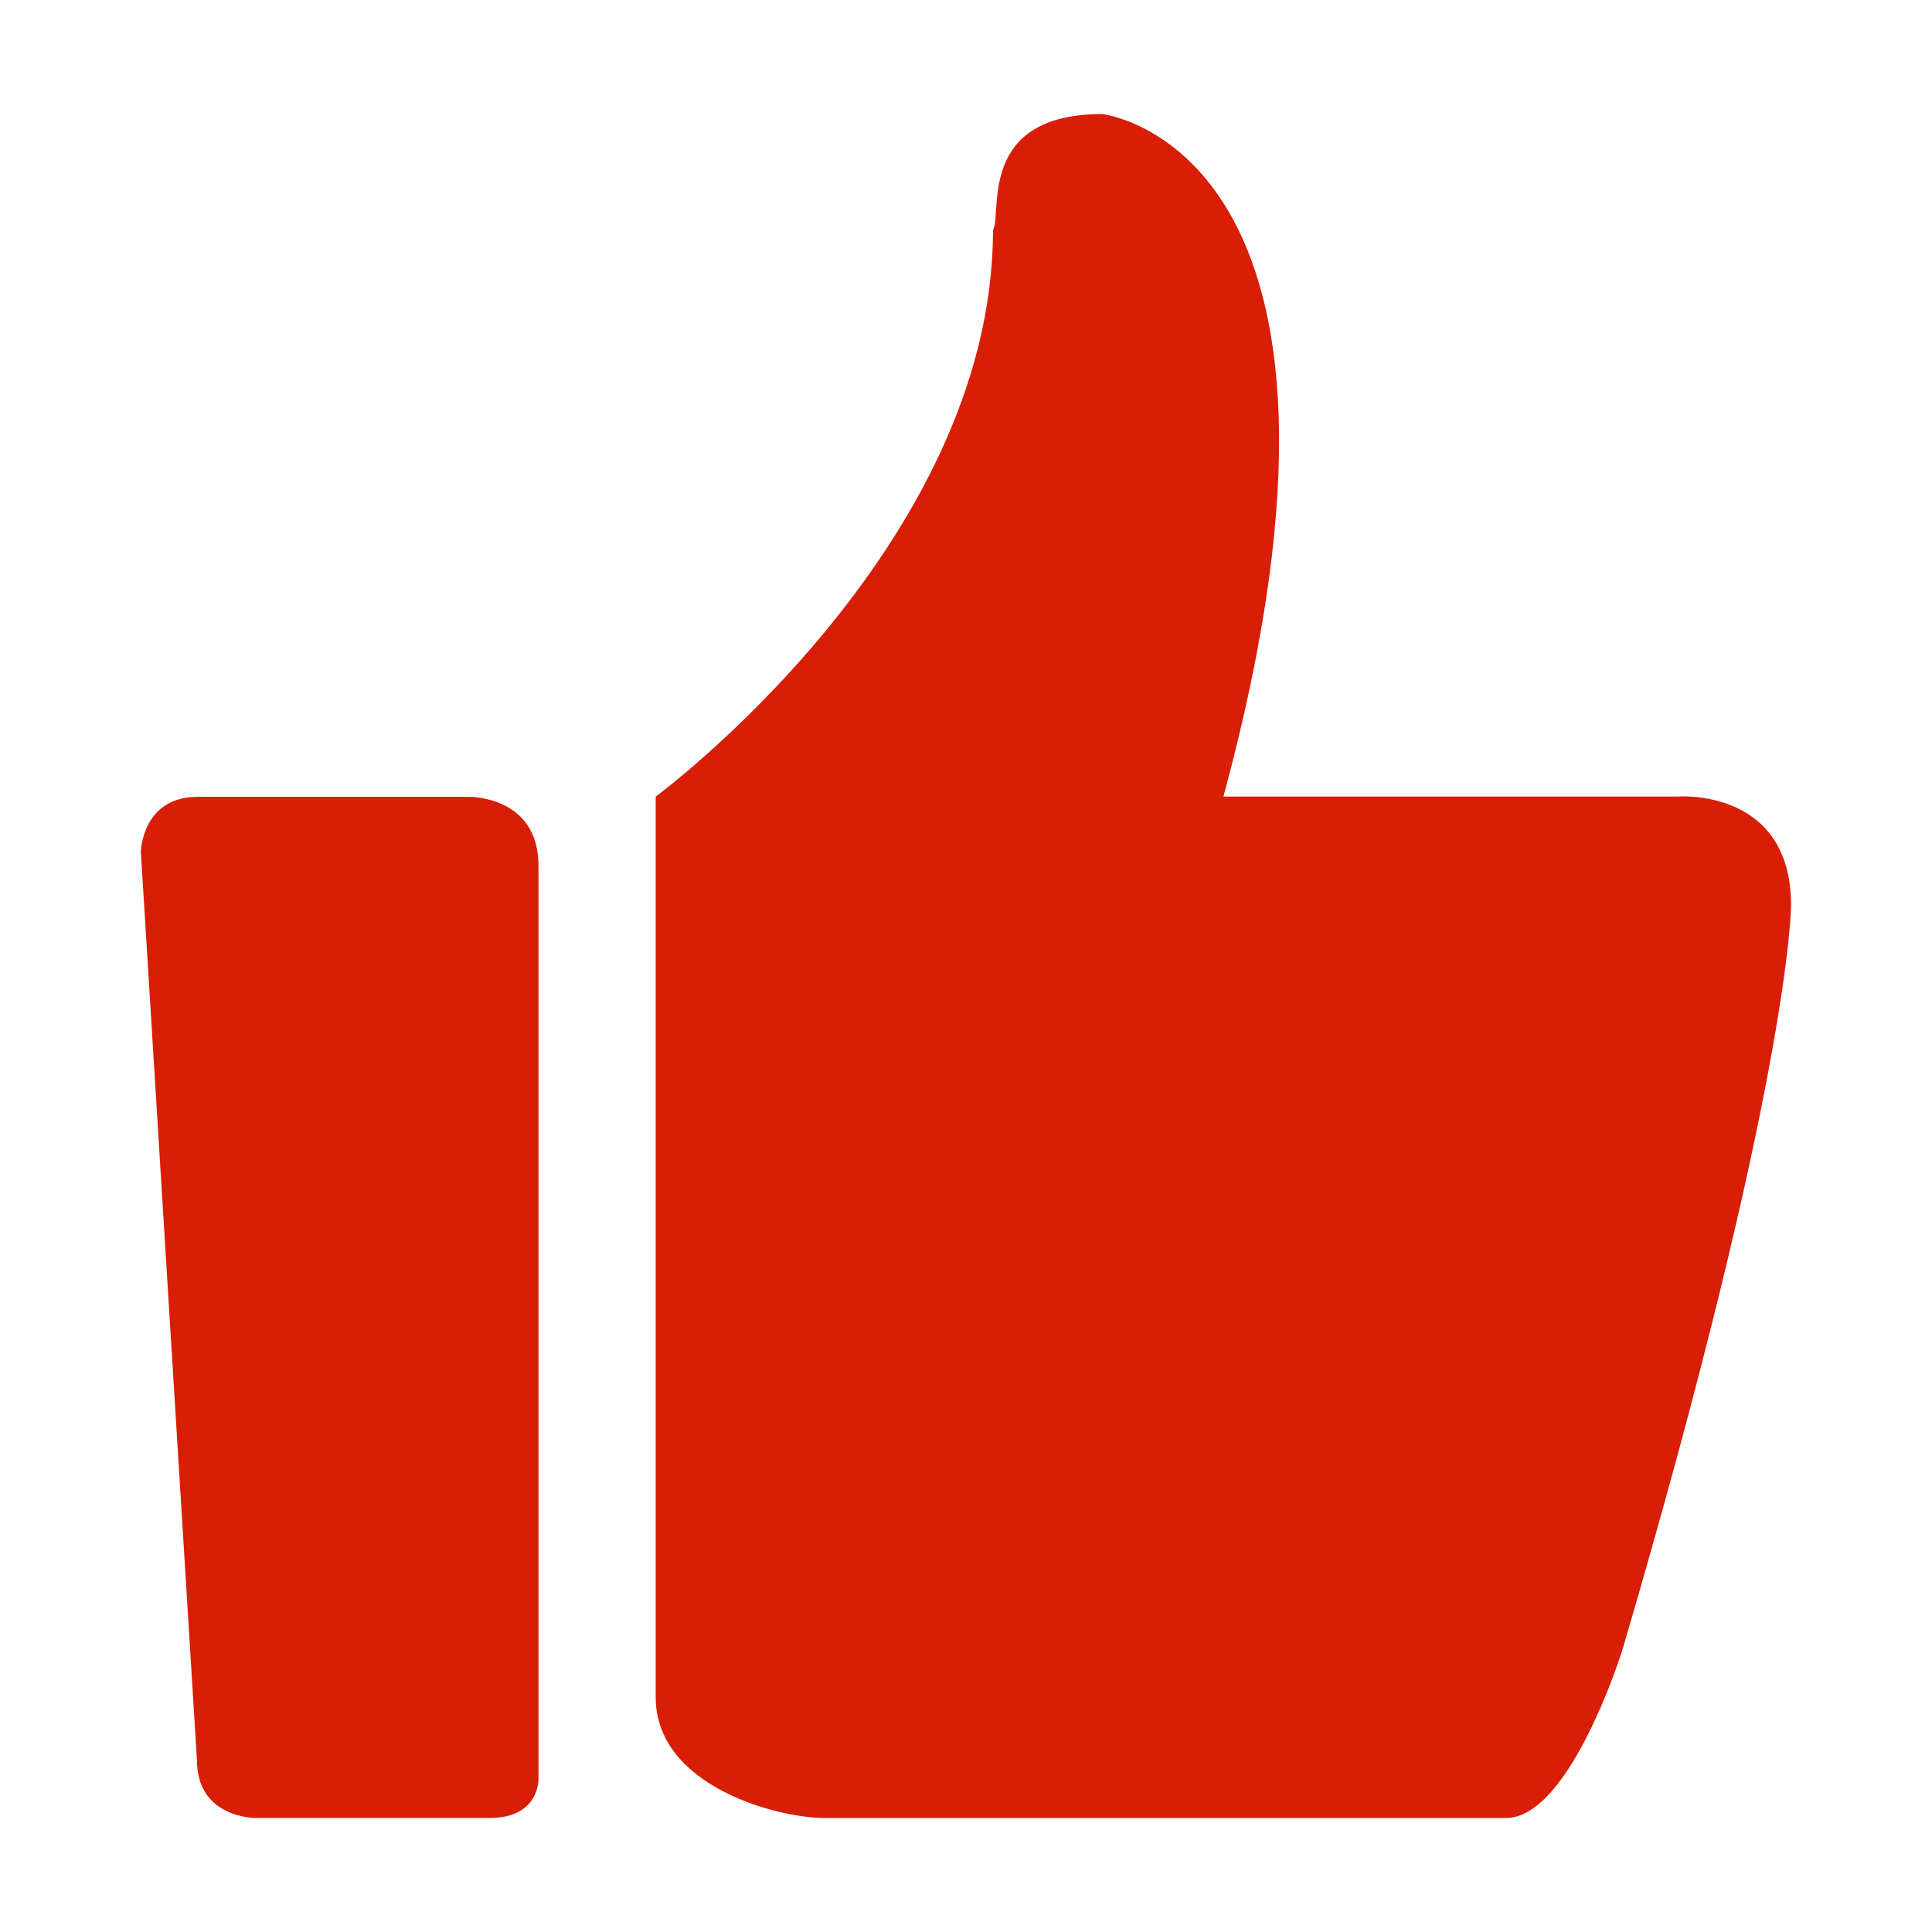
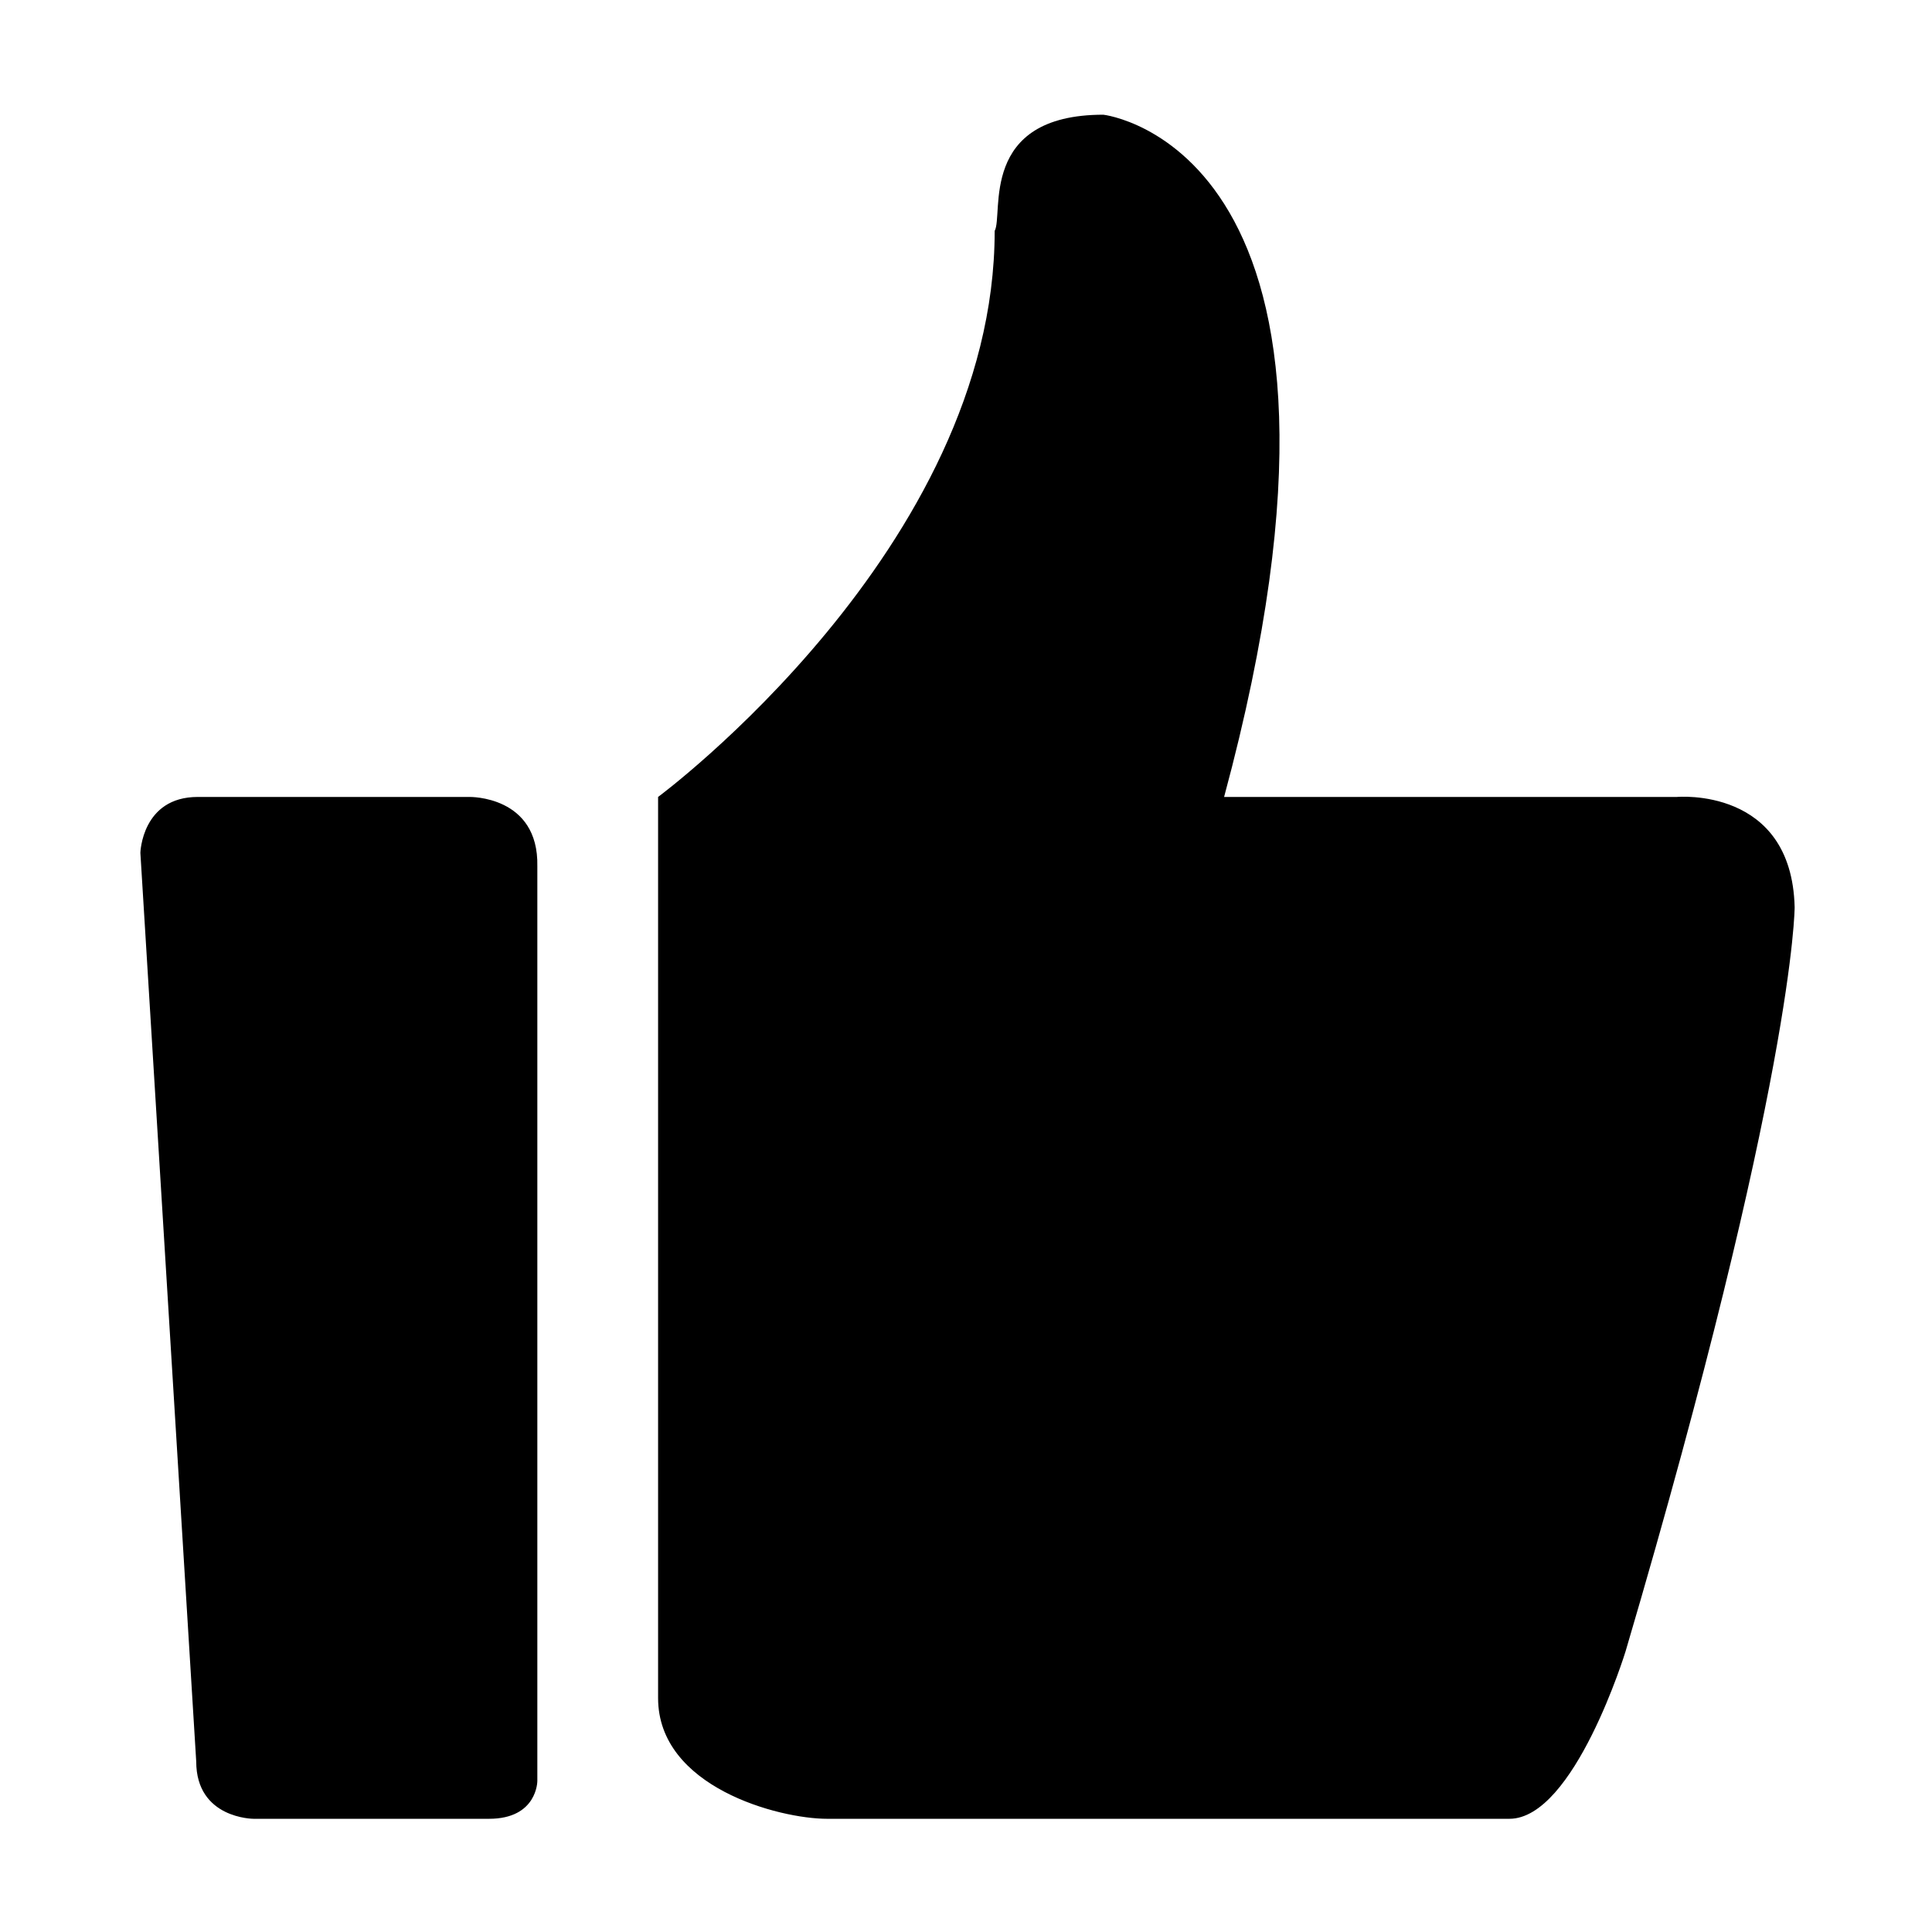
- <svg xmlns="http://www.w3.org/2000/svg" t="1561735328042" class="icon" viewBox="0 0 1024 1024" version="1.1" p-id="1783" width="128" height="128">
-   <defs>
-     <style type="text/css" />
-   </defs>
-   <path d="M888.912 422.192H648.448c93.184-344.16-64.224-361.744-64.224-361.744-66.704 0-52.864 52.784-57.92 61.536 0 168.336-178.768 300.224-178.768 300.224v477.296c0 47.072 64.192 64.064 89.376 64.064H798.24c34 0 61.68-89.152 61.68-89.152 89.376-304.016 89.376-394.448 89.376-394.448 0.064-62.816-60.384-57.776-60.384-57.776z m0 0M248.832 422.336H104.848c-29.728 0-30.192 29.2-30.192 29.2l29.728 481.392c0 30.624 30.688 30.624 30.688 30.624h124.624c25.984 0 25.712-20.272 25.712-20.272V458.848c0.016-36.96-36.576-36.512-36.576-36.512z m0 0" p-id="1784" fill="#d81e06" />
+ <svg xmlns="http://www.w3.org/2000/svg" version="1.1" id="图层_1" x="0px" y="0px" viewBox="0 0 128 128" style="enable-background:new 0 0 128 128;" xml:space="preserve">
+   <path d="M111.1,52.8H81.1c11.6-43-8-45.2-8-45.2c-8.3,0-6.6,6.6-7.2,7.7c0,21-22.3,37.5-22.3,37.5v59.7c0,5.9,8,8,11.2,8h45.2  c4.3,0,7.7-11.1,7.7-11.1c11.2-38,11.2-49.3,11.2-49.3C118.7,52.1,111.1,52.8,111.1,52.8L111.1,52.8z M31.1,52.8h-18  c-3.7,0-3.8,3.7-3.8,3.7l3.7,60.2c0,3.8,3.8,3.8,3.8,3.8h15.6c3.2,0,3.2-2.5,3.2-2.5V57.4C35.7,52.7,31.1,52.8,31.1,52.8z" />
</svg>
